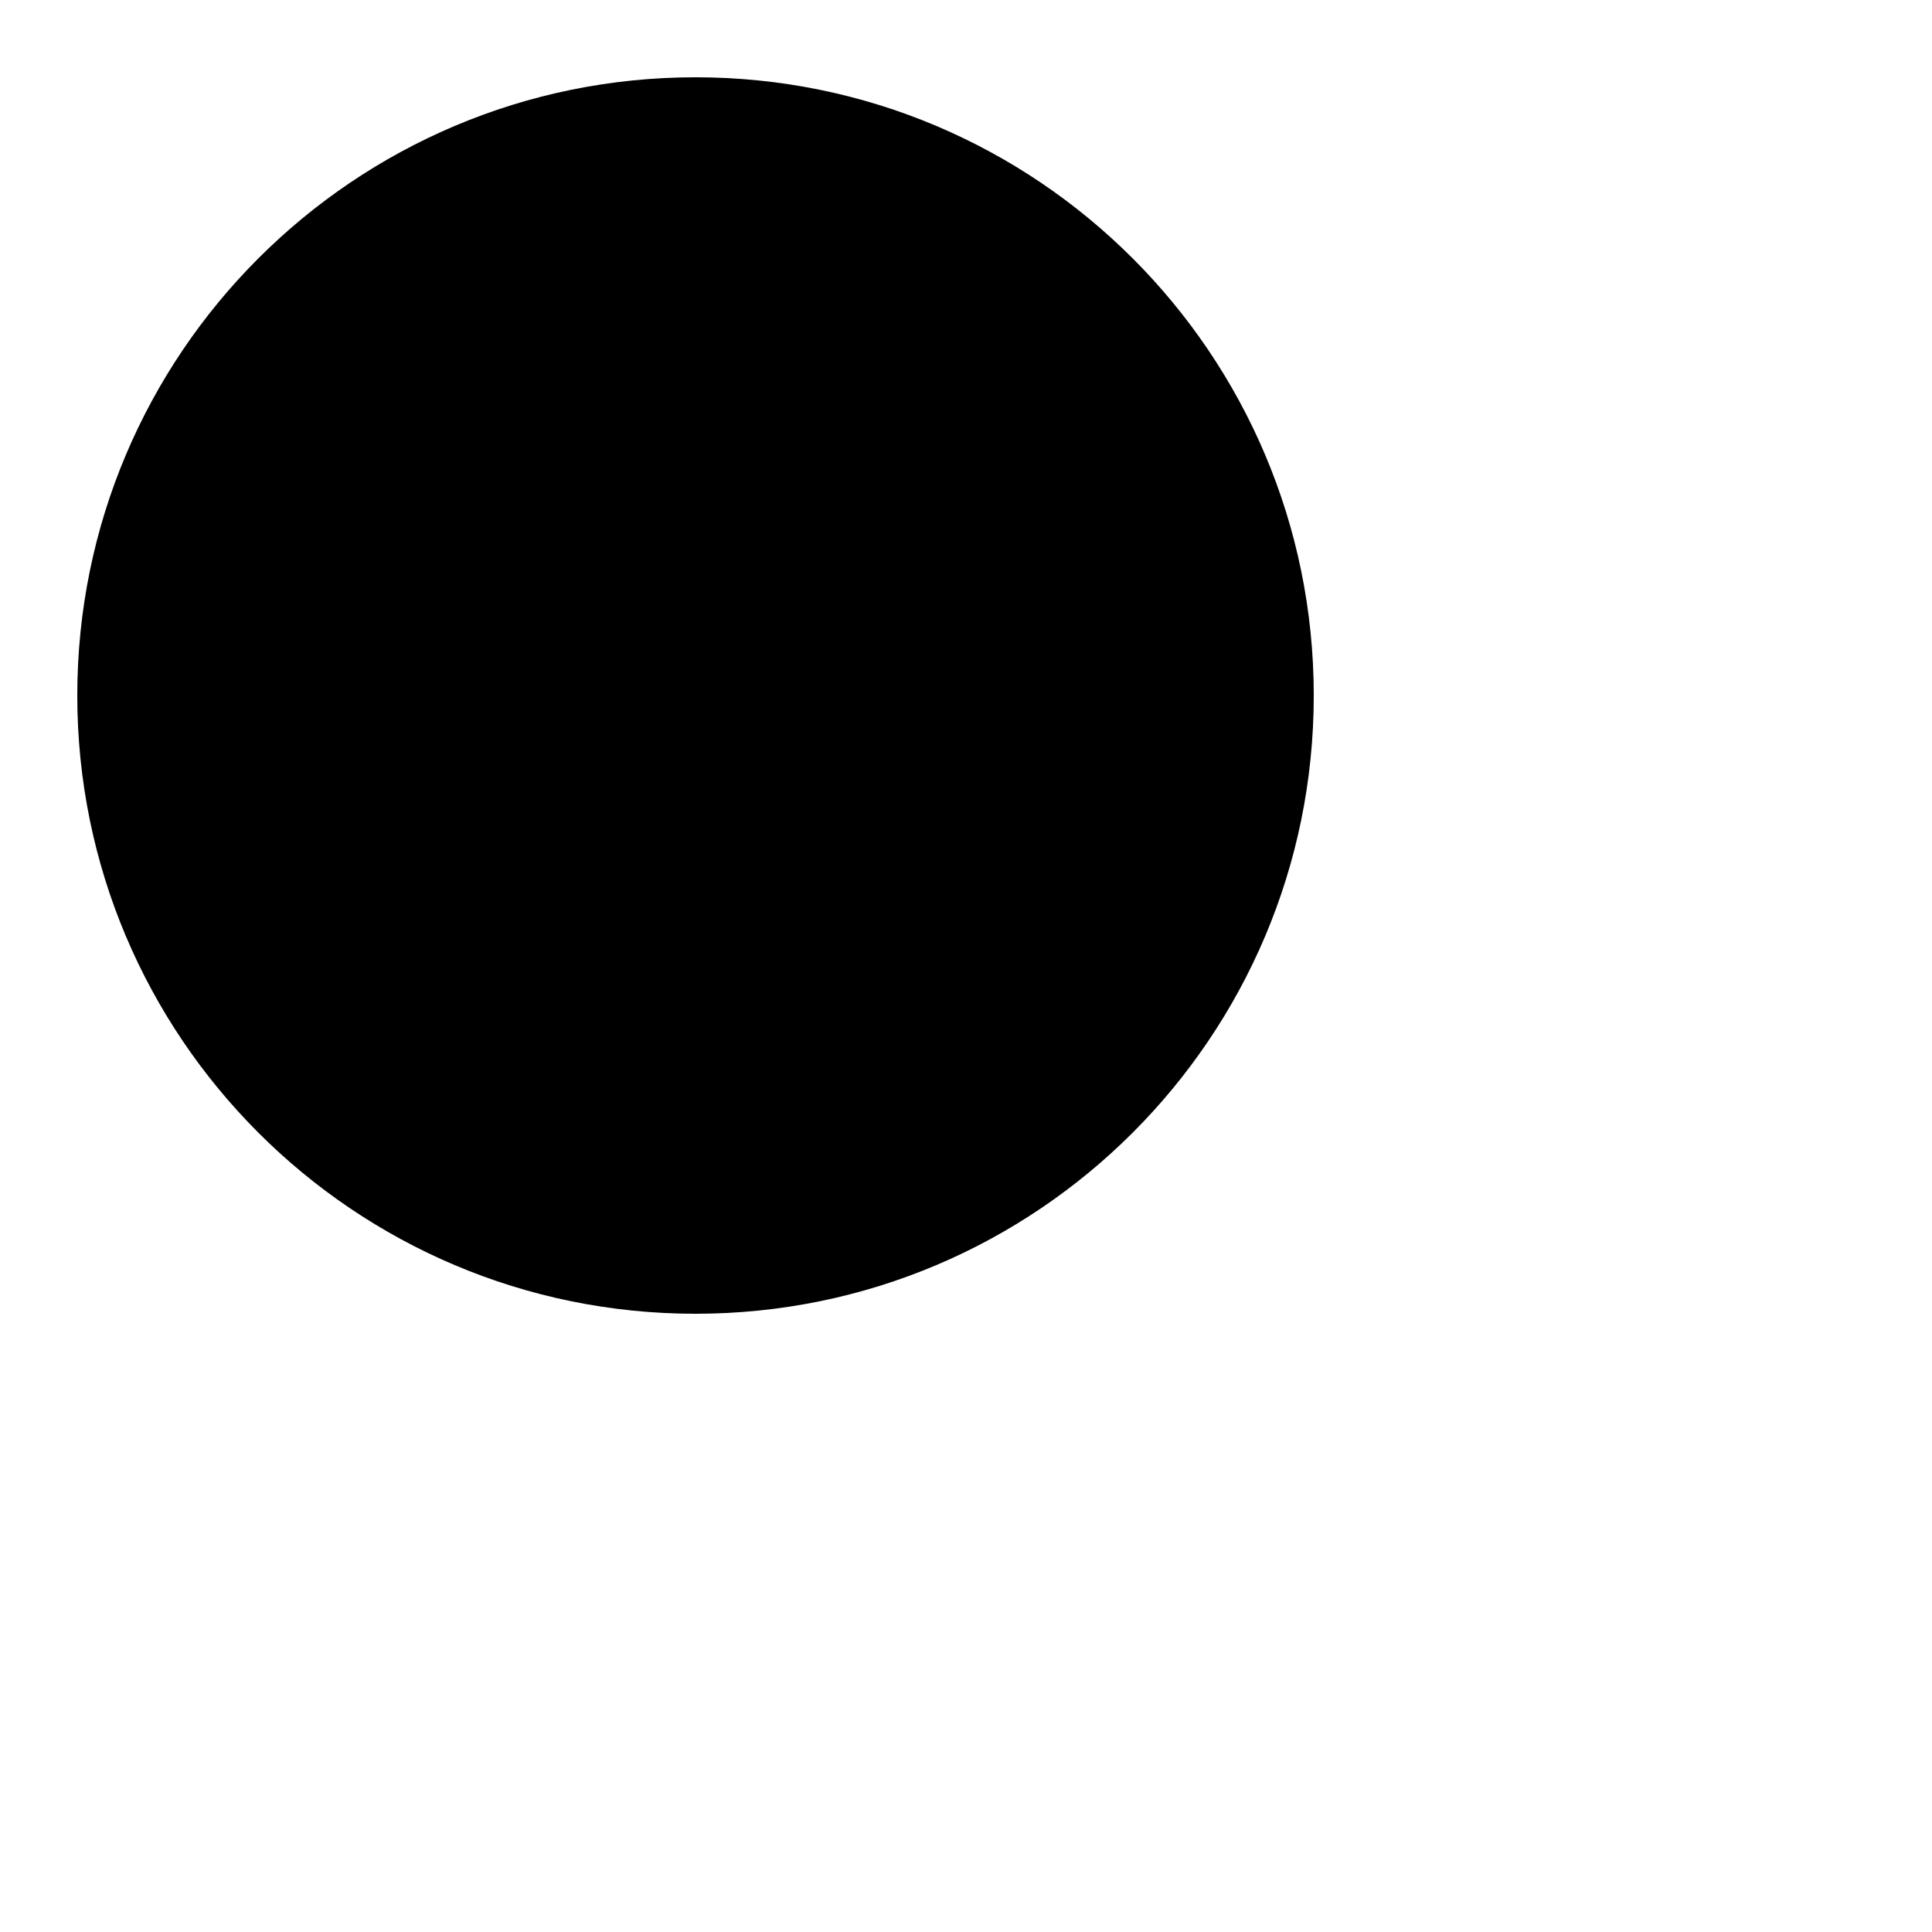
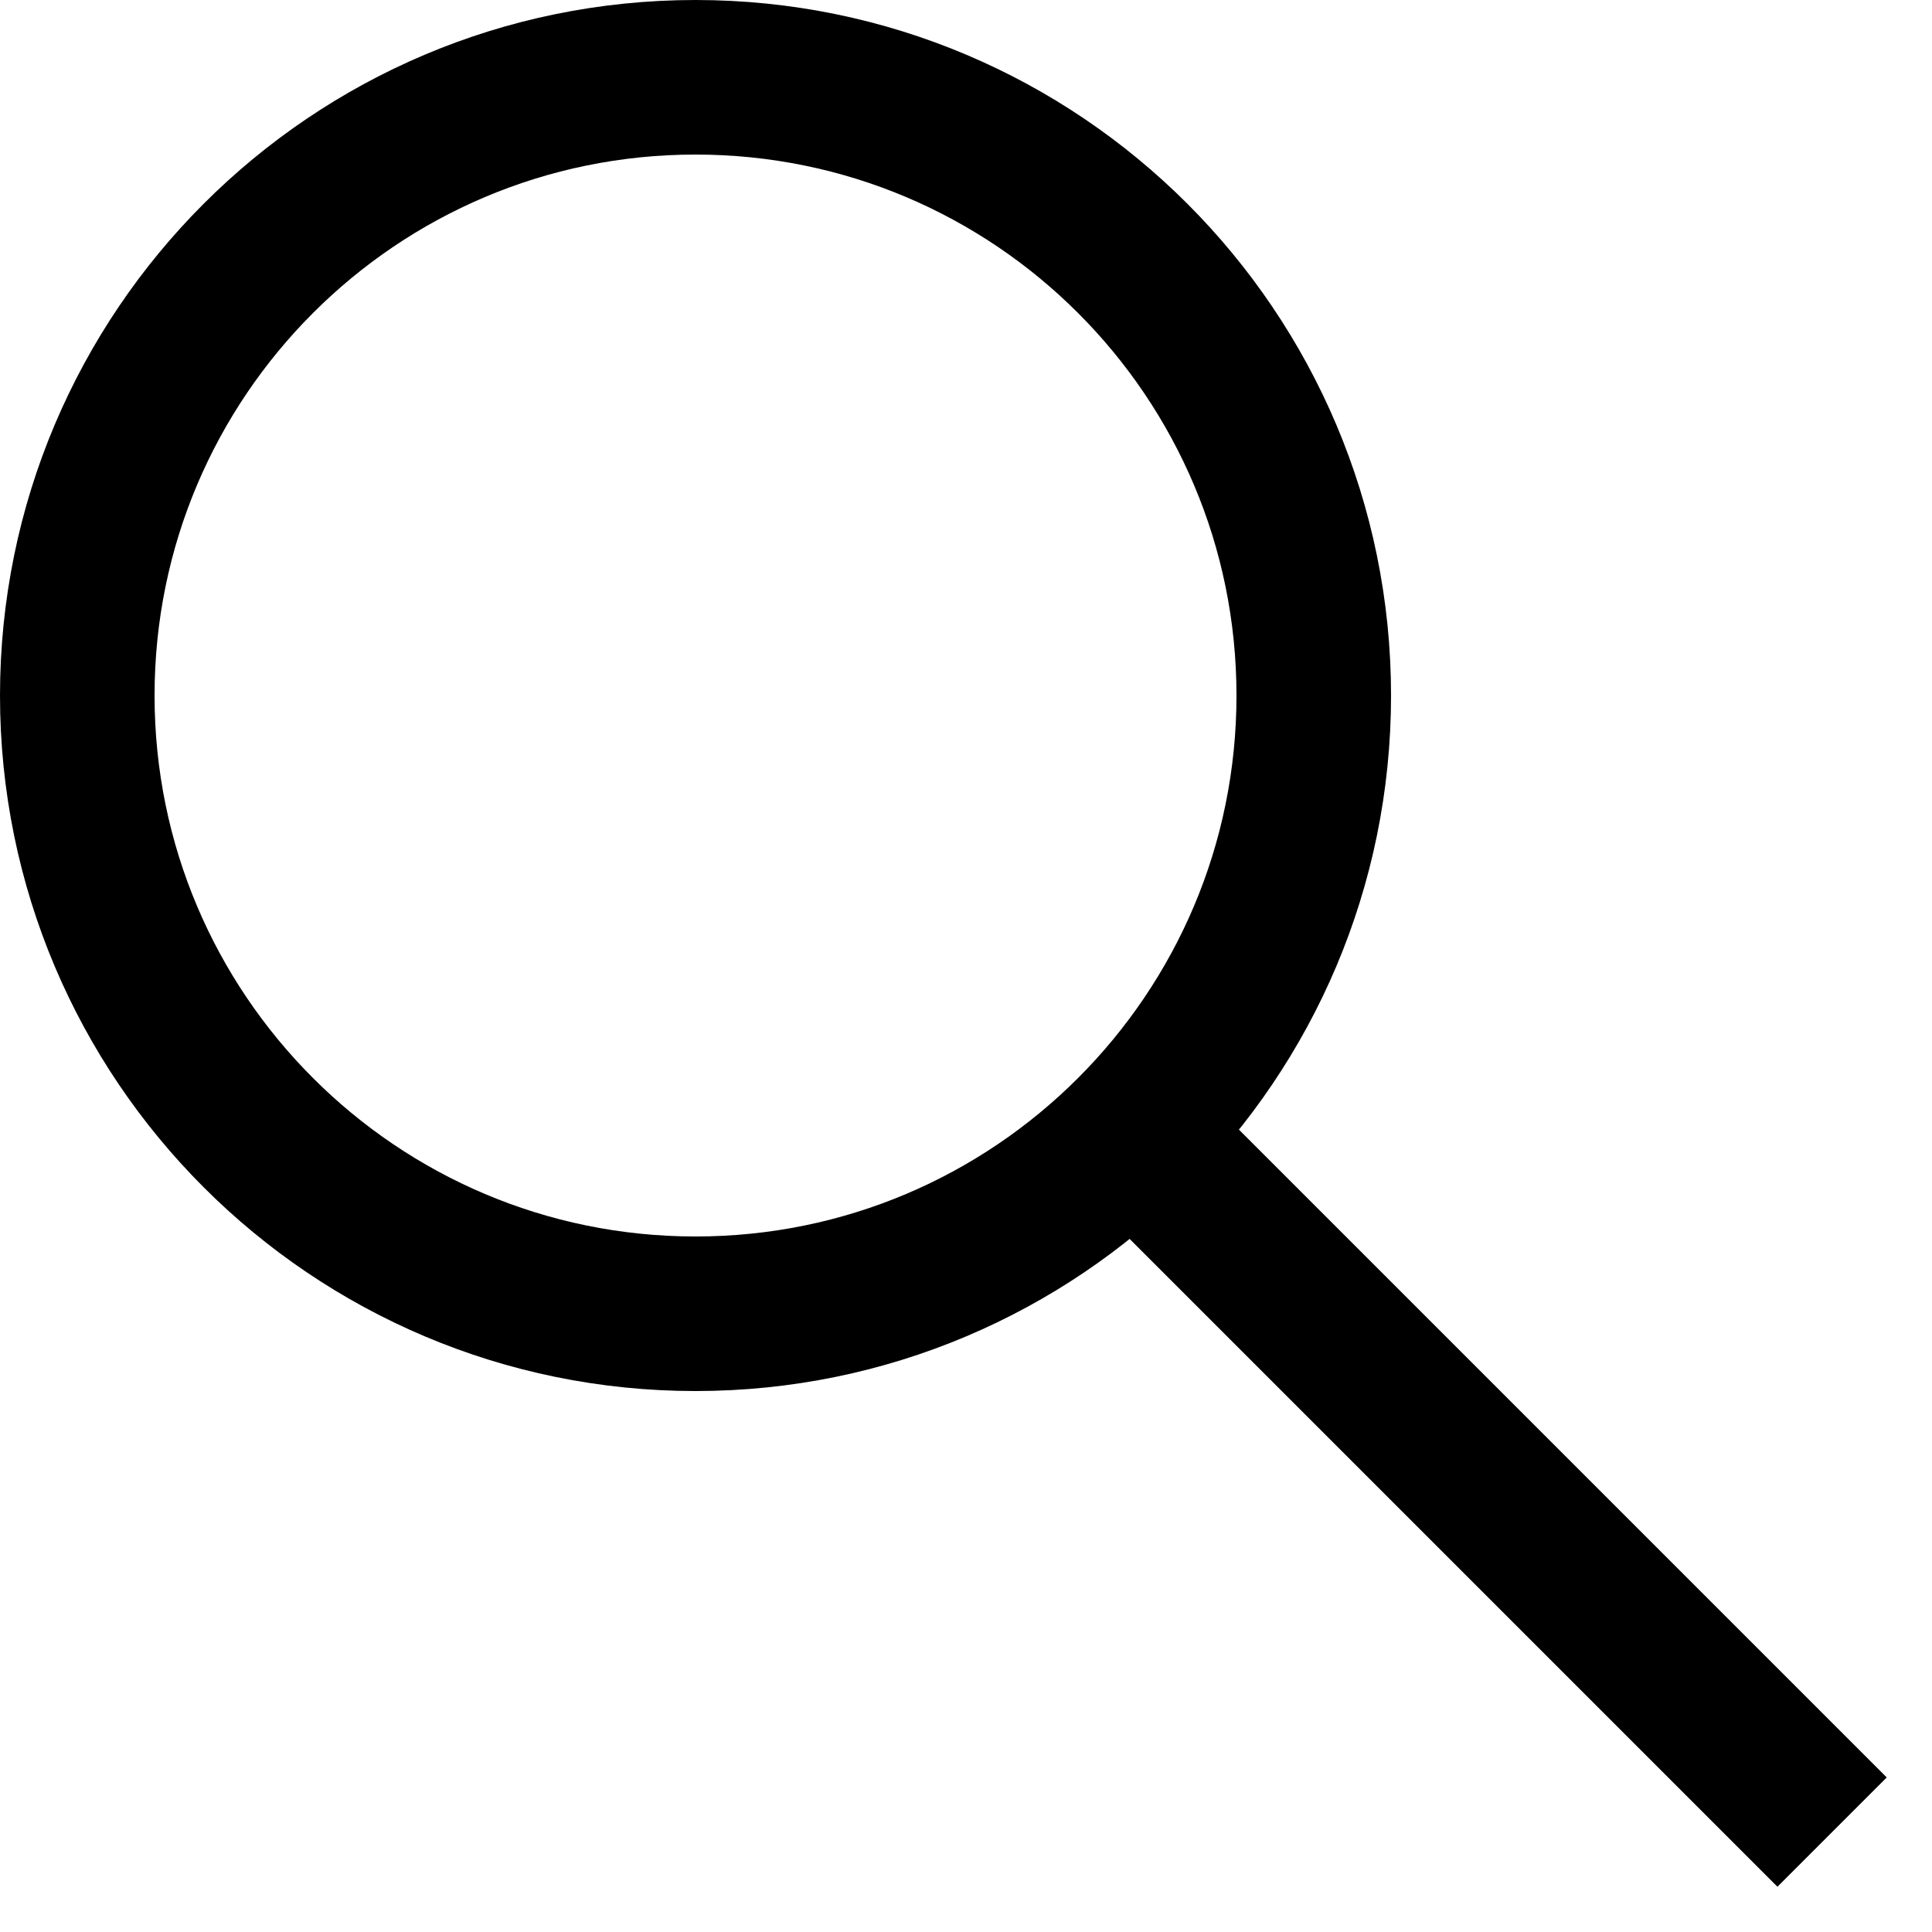
<svg viewBox="0 0 25 25">
-   <g fill="currentColor" fill-rule="evenodd" stroke="" stroke-width="2">
+   <g fill="none" fill-rule="evenodd" stroke="currentColor" stroke-width="2">
    <circle cx="9" cy="9" r="8" />
    <path stroke-linecap="square" d="M15 15L23 23" />
  </g>
</svg>
